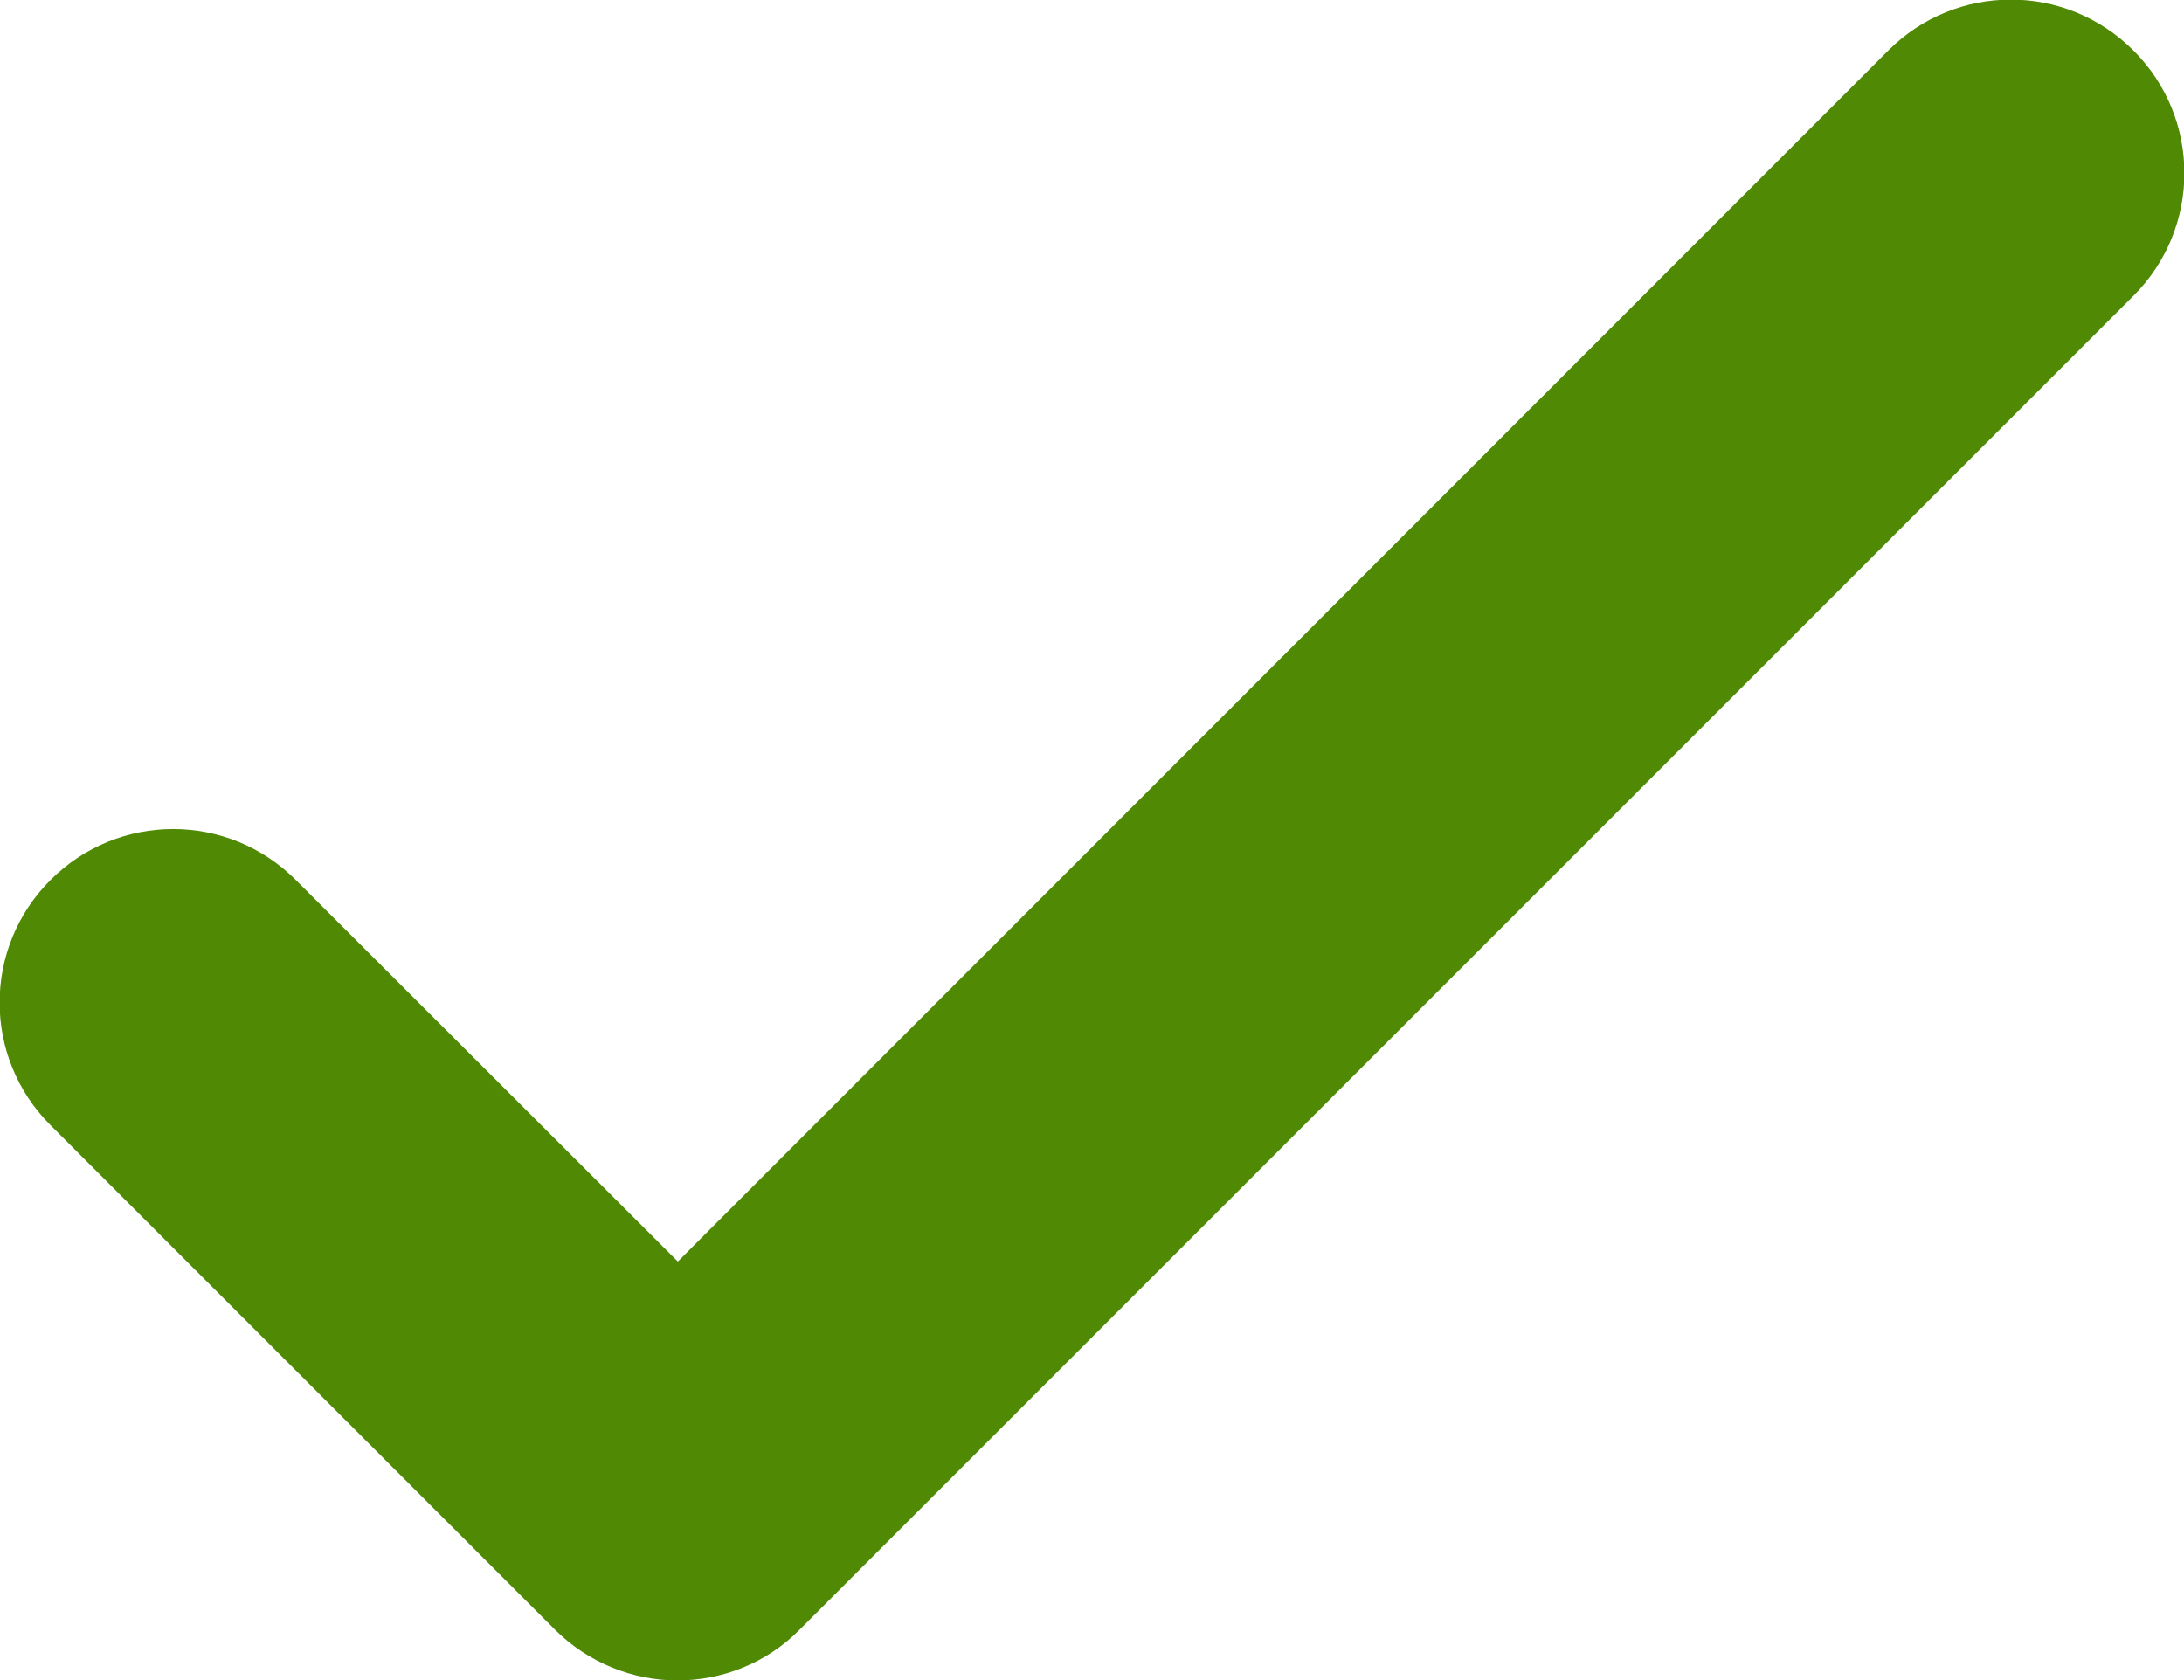
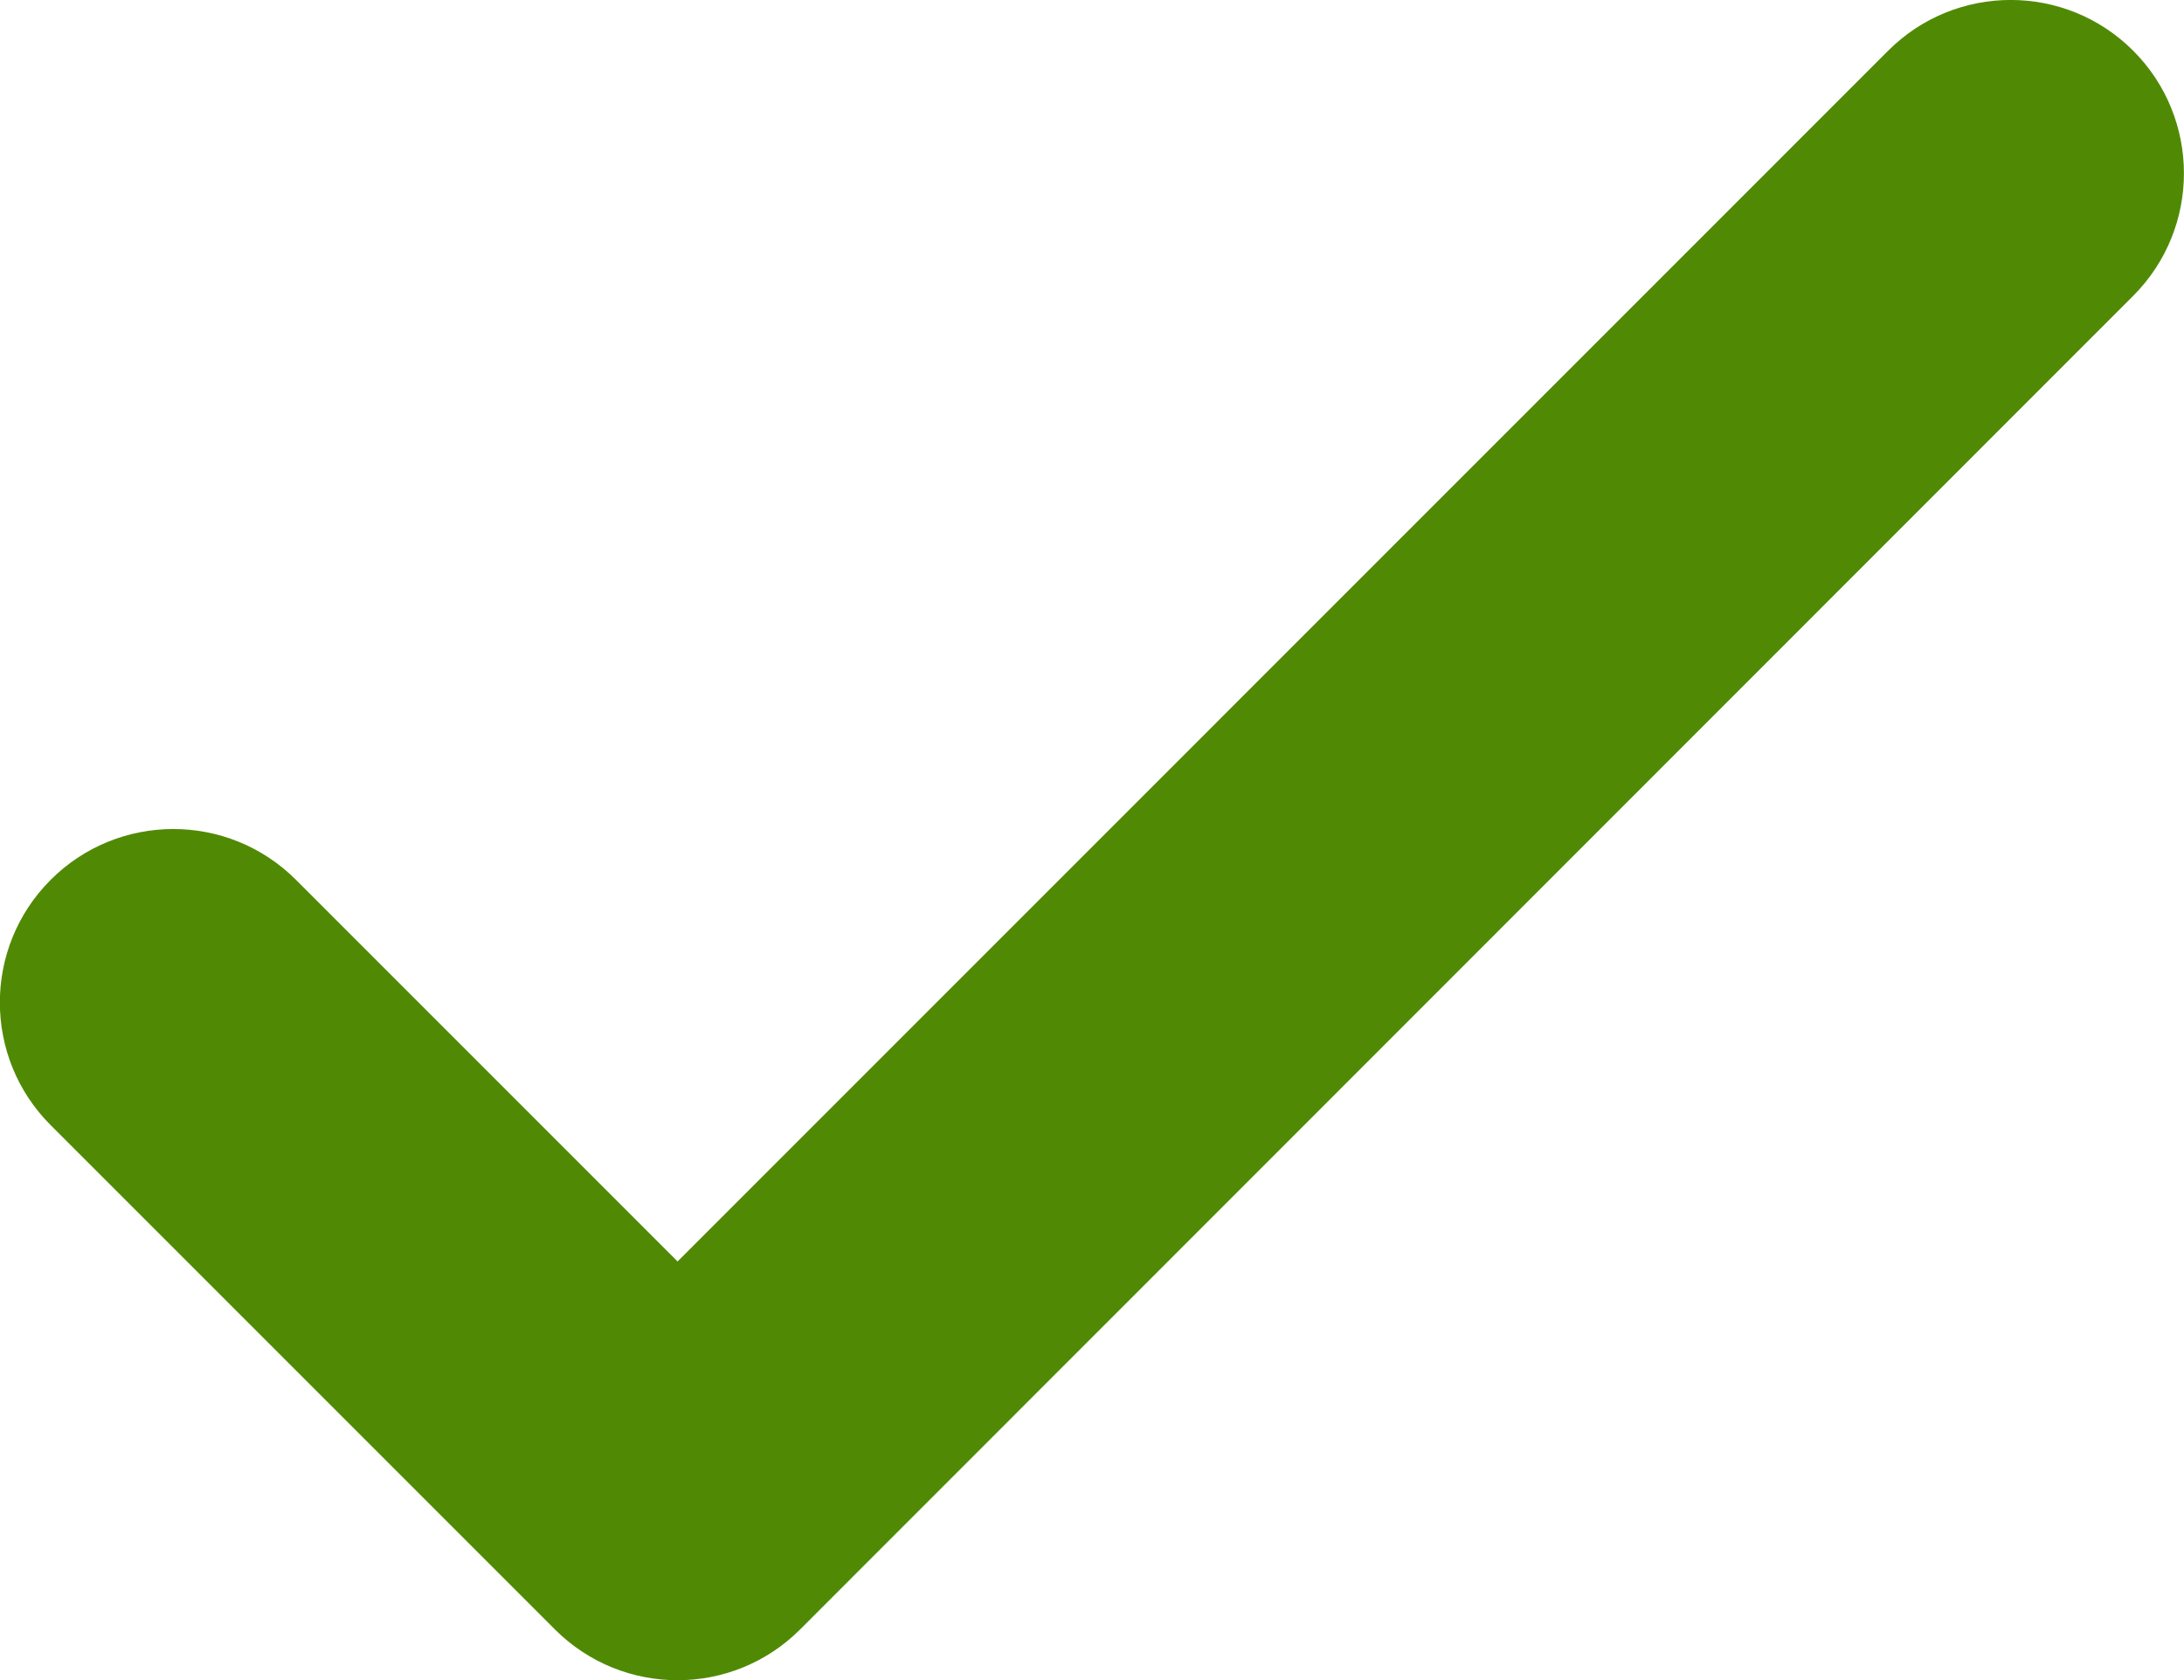
- <svg xmlns="http://www.w3.org/2000/svg" id="Layer_2" viewBox="0 0 41.5 31.92">
+ <svg xmlns="http://www.w3.org/2000/svg" id="Layer_1" data-name="Layer 1" viewBox="0 0 180.5 138.82">
  <defs>
    <style>.cls-1{fill:#508a05;}</style>
  </defs>
-   <g id="Layer_1-2">
-     <g>
-       <line class="cls-1" x1="6.5" y1="17.6" x2="12.87" y2="23.97" />
-       <path class="cls-1" d="M40.54,.96c-1.29-1.29-3.37-1.29-4.66,0L12.88,23.97l-7.26-7.25c-1.29-1.29-3.37-1.29-4.66,0-1.29,1.29-1.29,3.37,0,4.66l9.58,9.58c.64,.64,1.49,.97,2.33,.97s1.69-.32,2.33-.97L40.54,5.62c1.29-1.29,1.29-3.37,0-4.66Z" />
-     </g>
-   </g>
+   <line class="cls-1" x1="28.28" y1="76.53" x2="55.99" y2="104.25" />
+   <path class="cls-1" d="M176.3,4.19a14.32,14.32,0,0,0-20.25,0L56,104.25,24.45,72.7A14.32,14.32,0,0,0,4.2,93l41.67,41.67a14.33,14.33,0,0,0,20.25,0L176.3,24.45A14.33,14.33,0,0,0,176.3,4.19Z" />
</svg>
